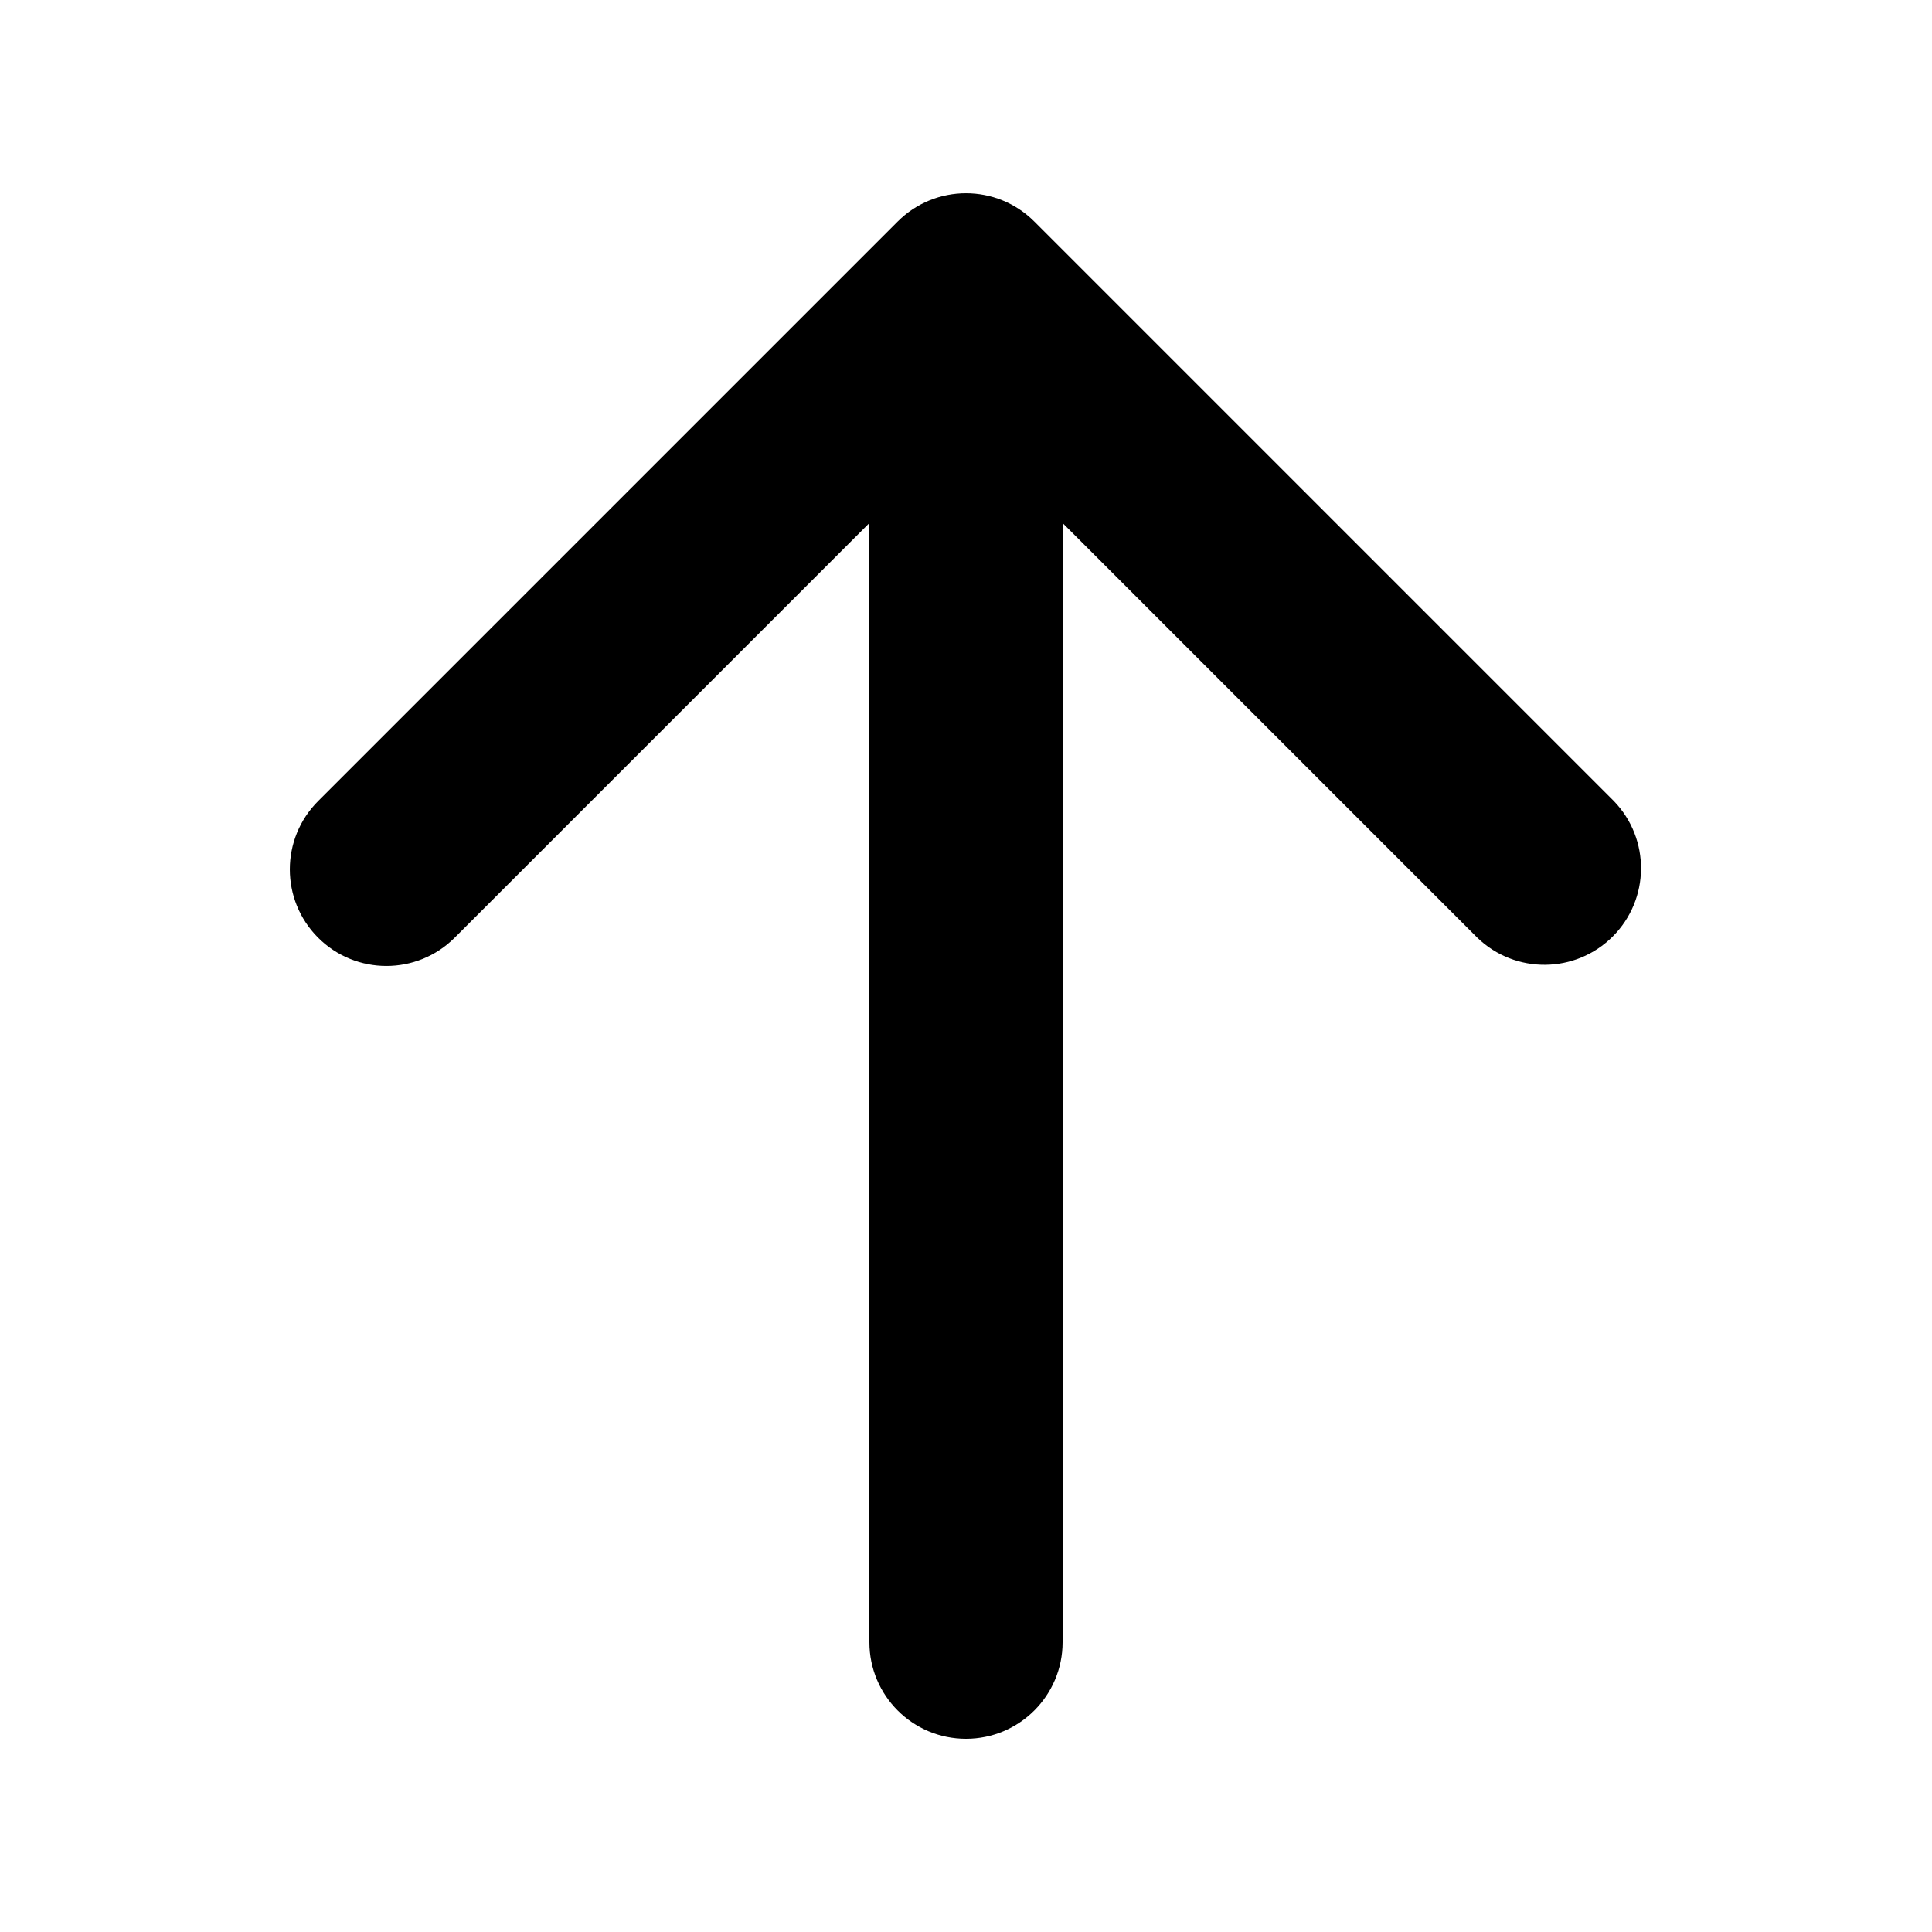
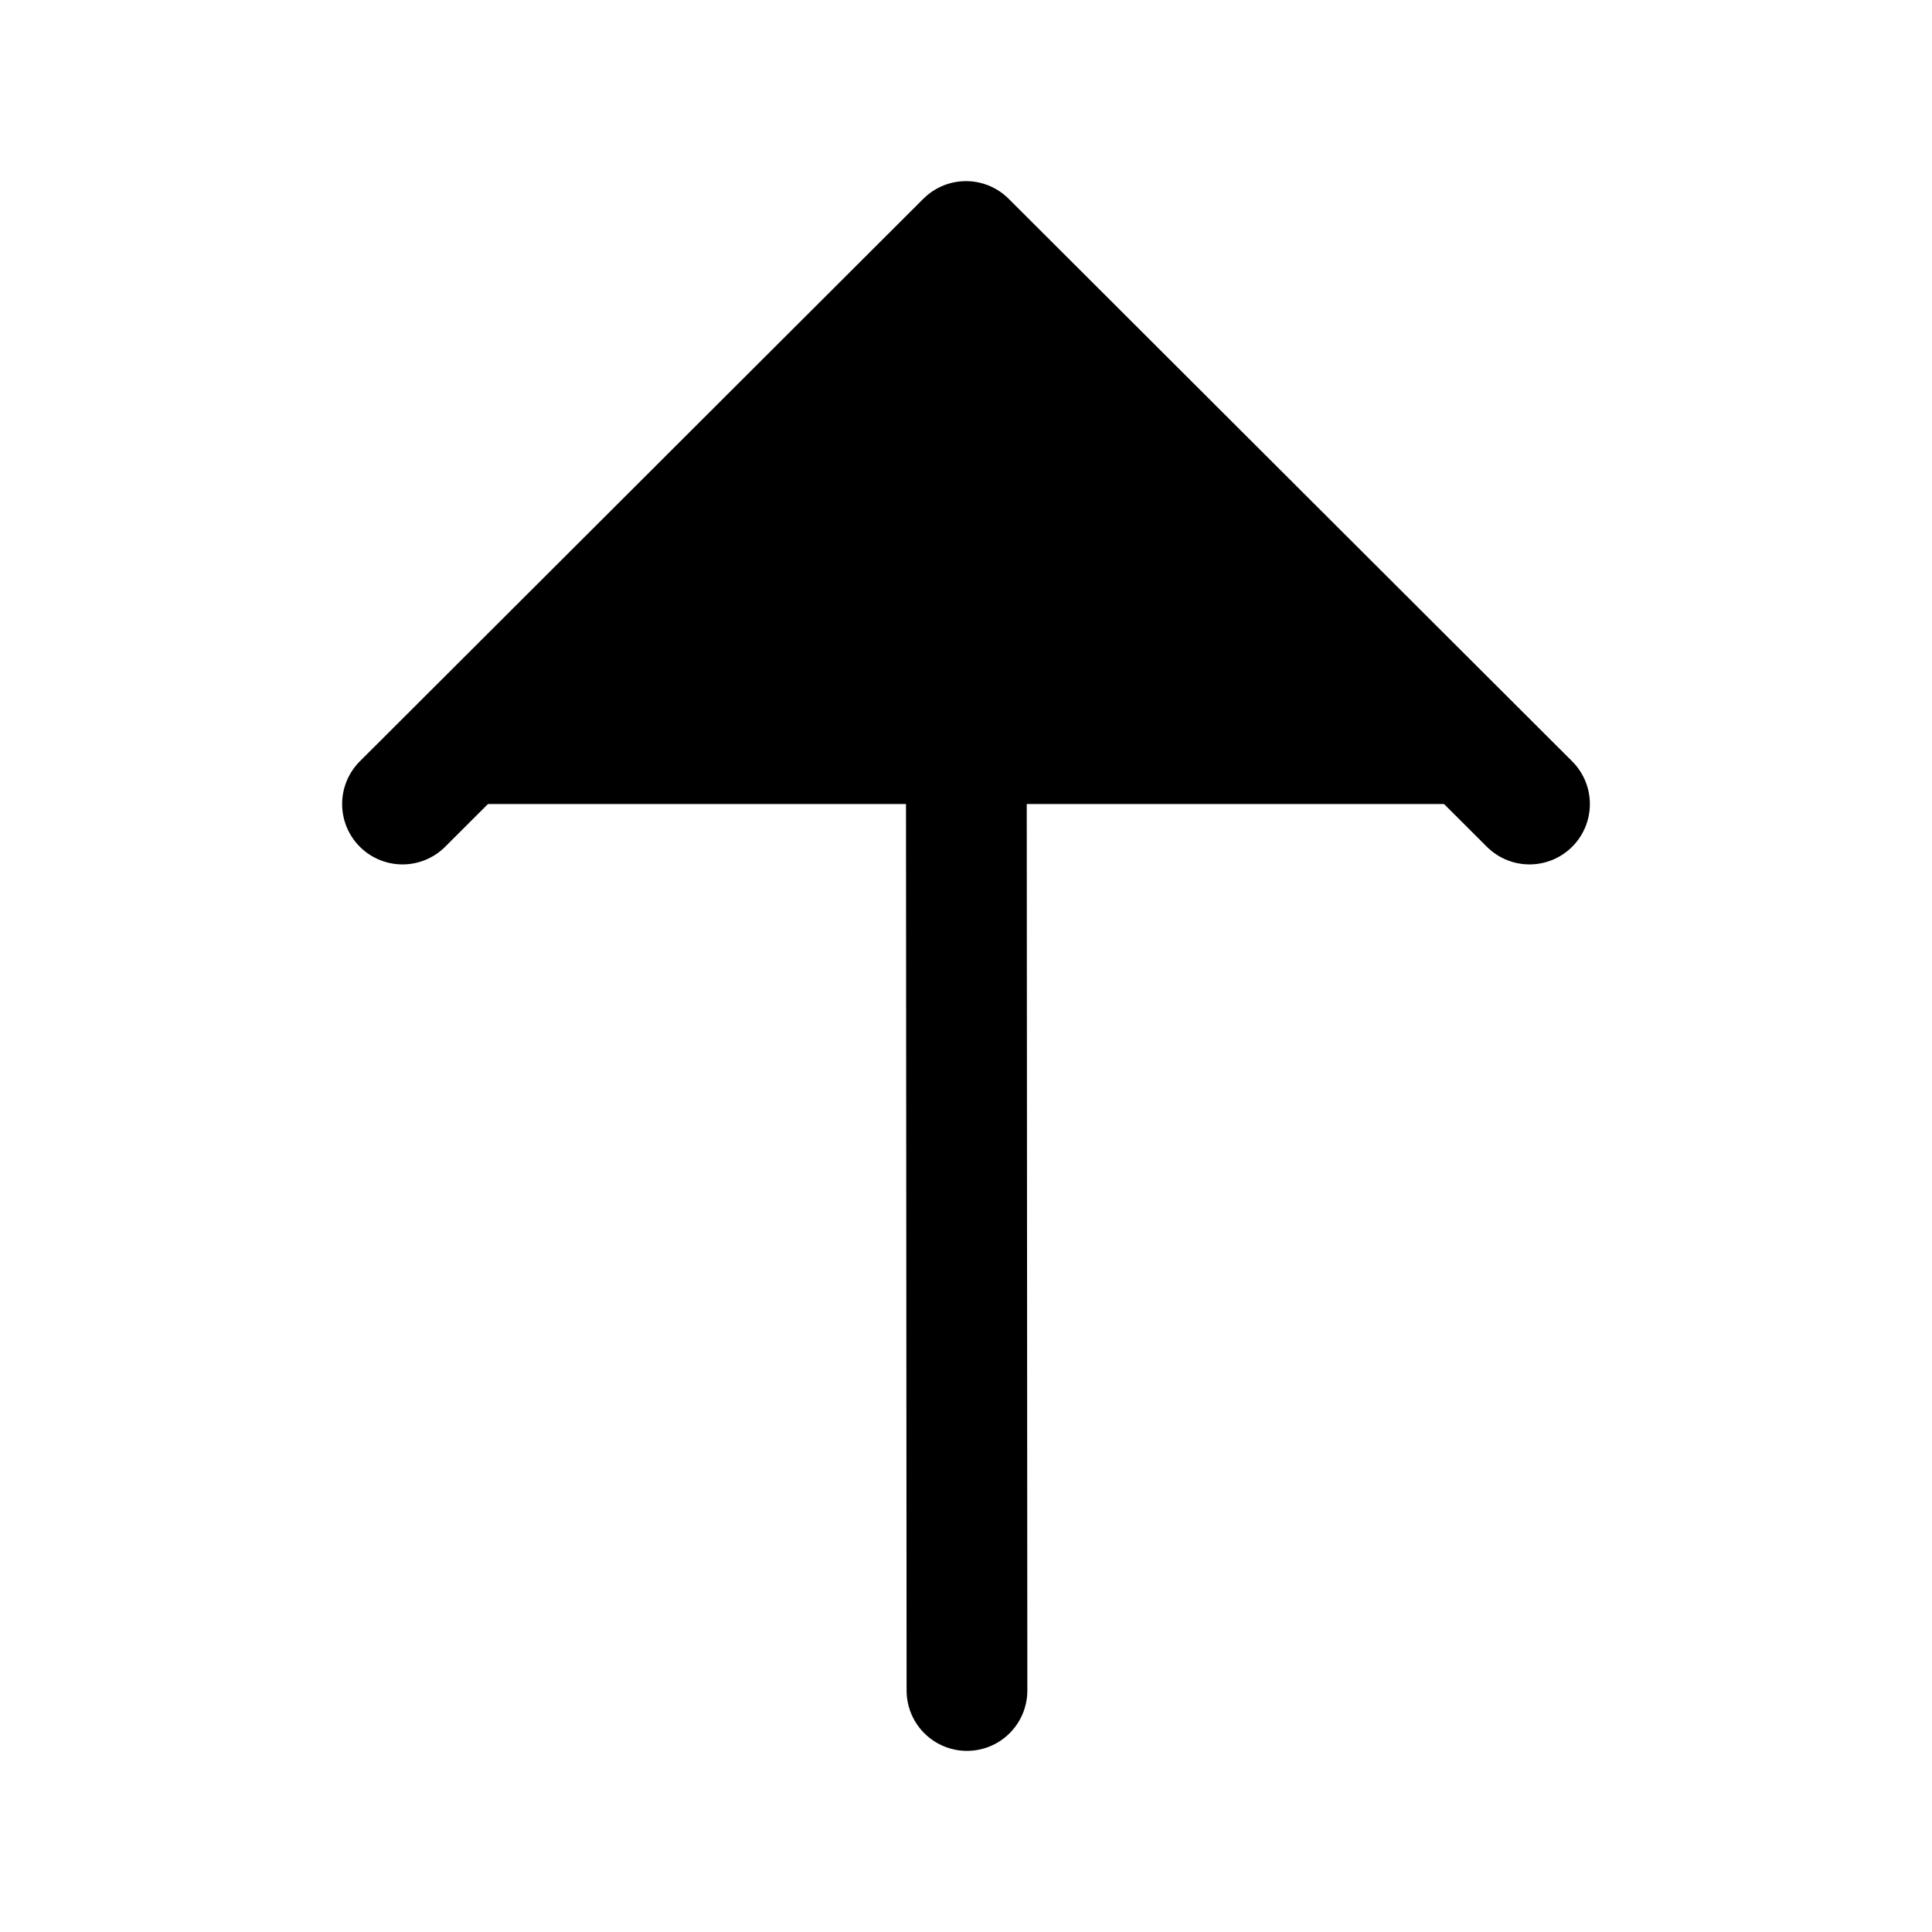
- <svg xmlns="http://www.w3.org/2000/svg" viewBox="0 0 20 20" fill="currentColor">
-   <path fill-rule="evenodd" d="M3.293 9.707a1 1 0 010-1.414l6-6a1 1 0 011.414 0l6 6a1 1 0 01-1.414 1.414L11 5.414V17a1 1 0 11-2 0V5.414L4.707 9.707a1 1 0 01-1.414 0z" clip-rule="evenodd" />
+ <svg xmlns="http://www.w3.org/2000/svg" viewBox="0 0 24 24" fill="currentColor">
+   <path stroke="#000" stroke-linecap="round" stroke-linejoin="round" stroke-width="1.5" d="M12.012 21L12 3.211M19 9.988L12 3 5 9.988" />
</svg>
